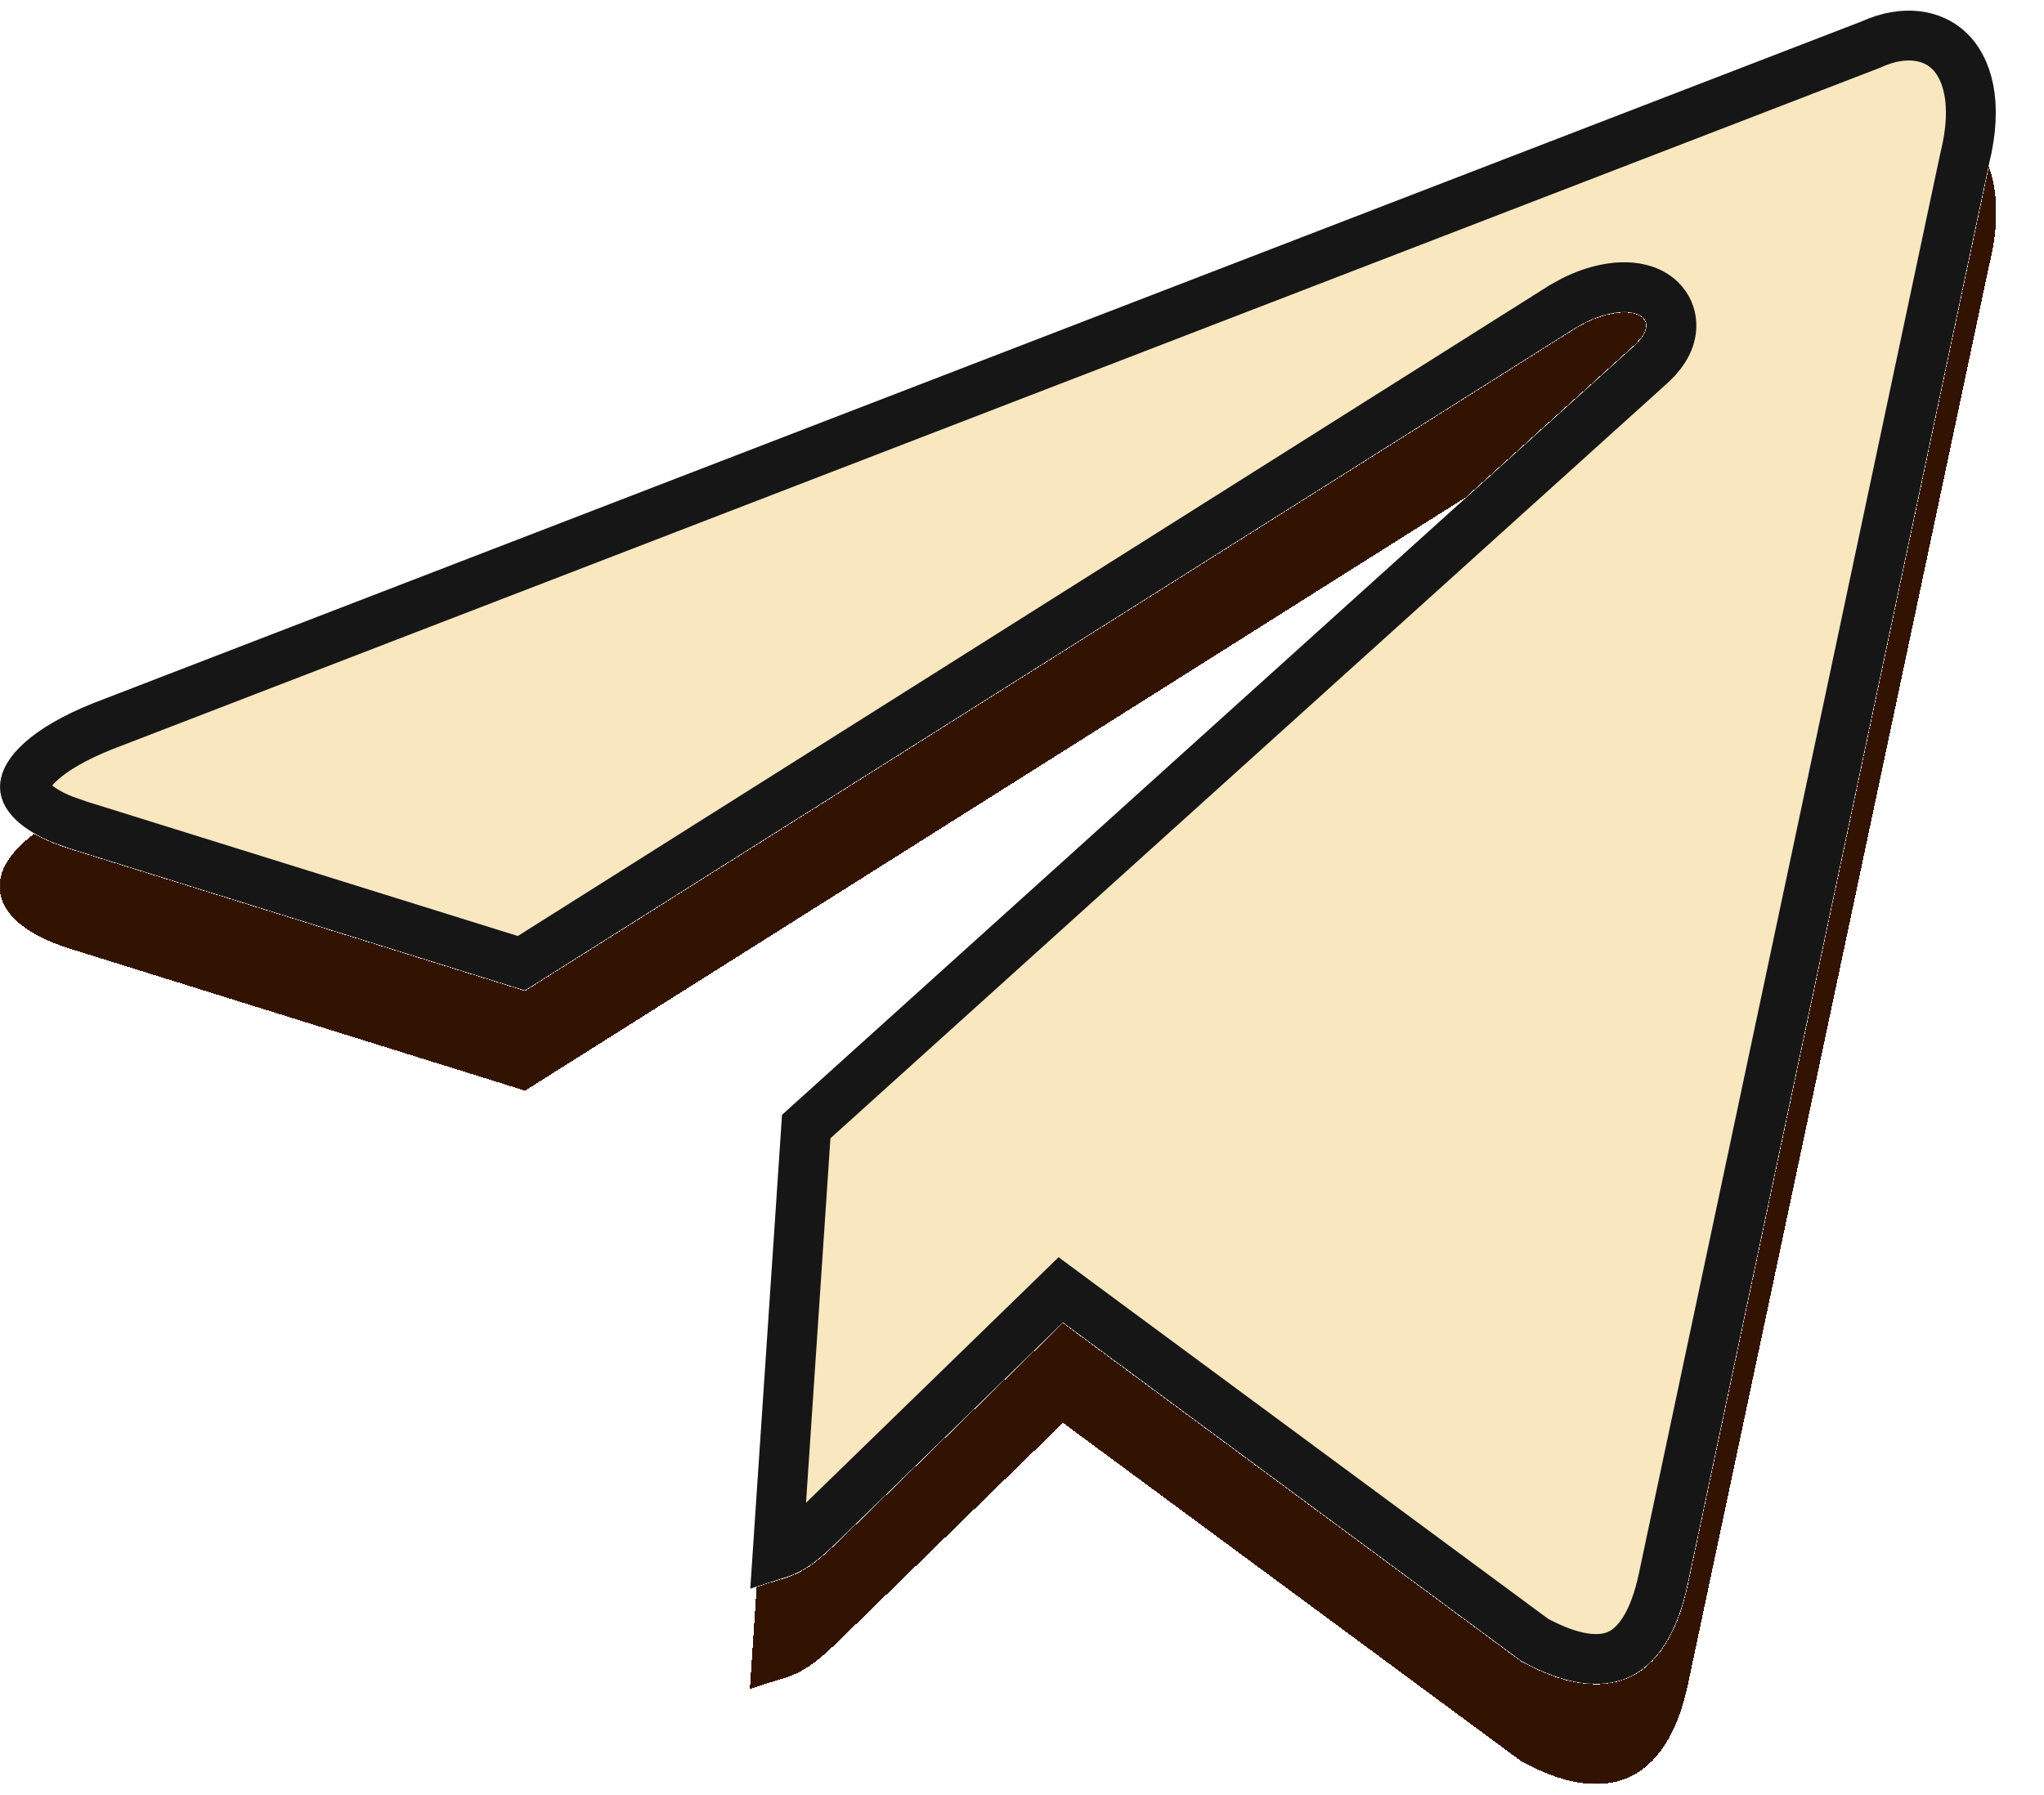
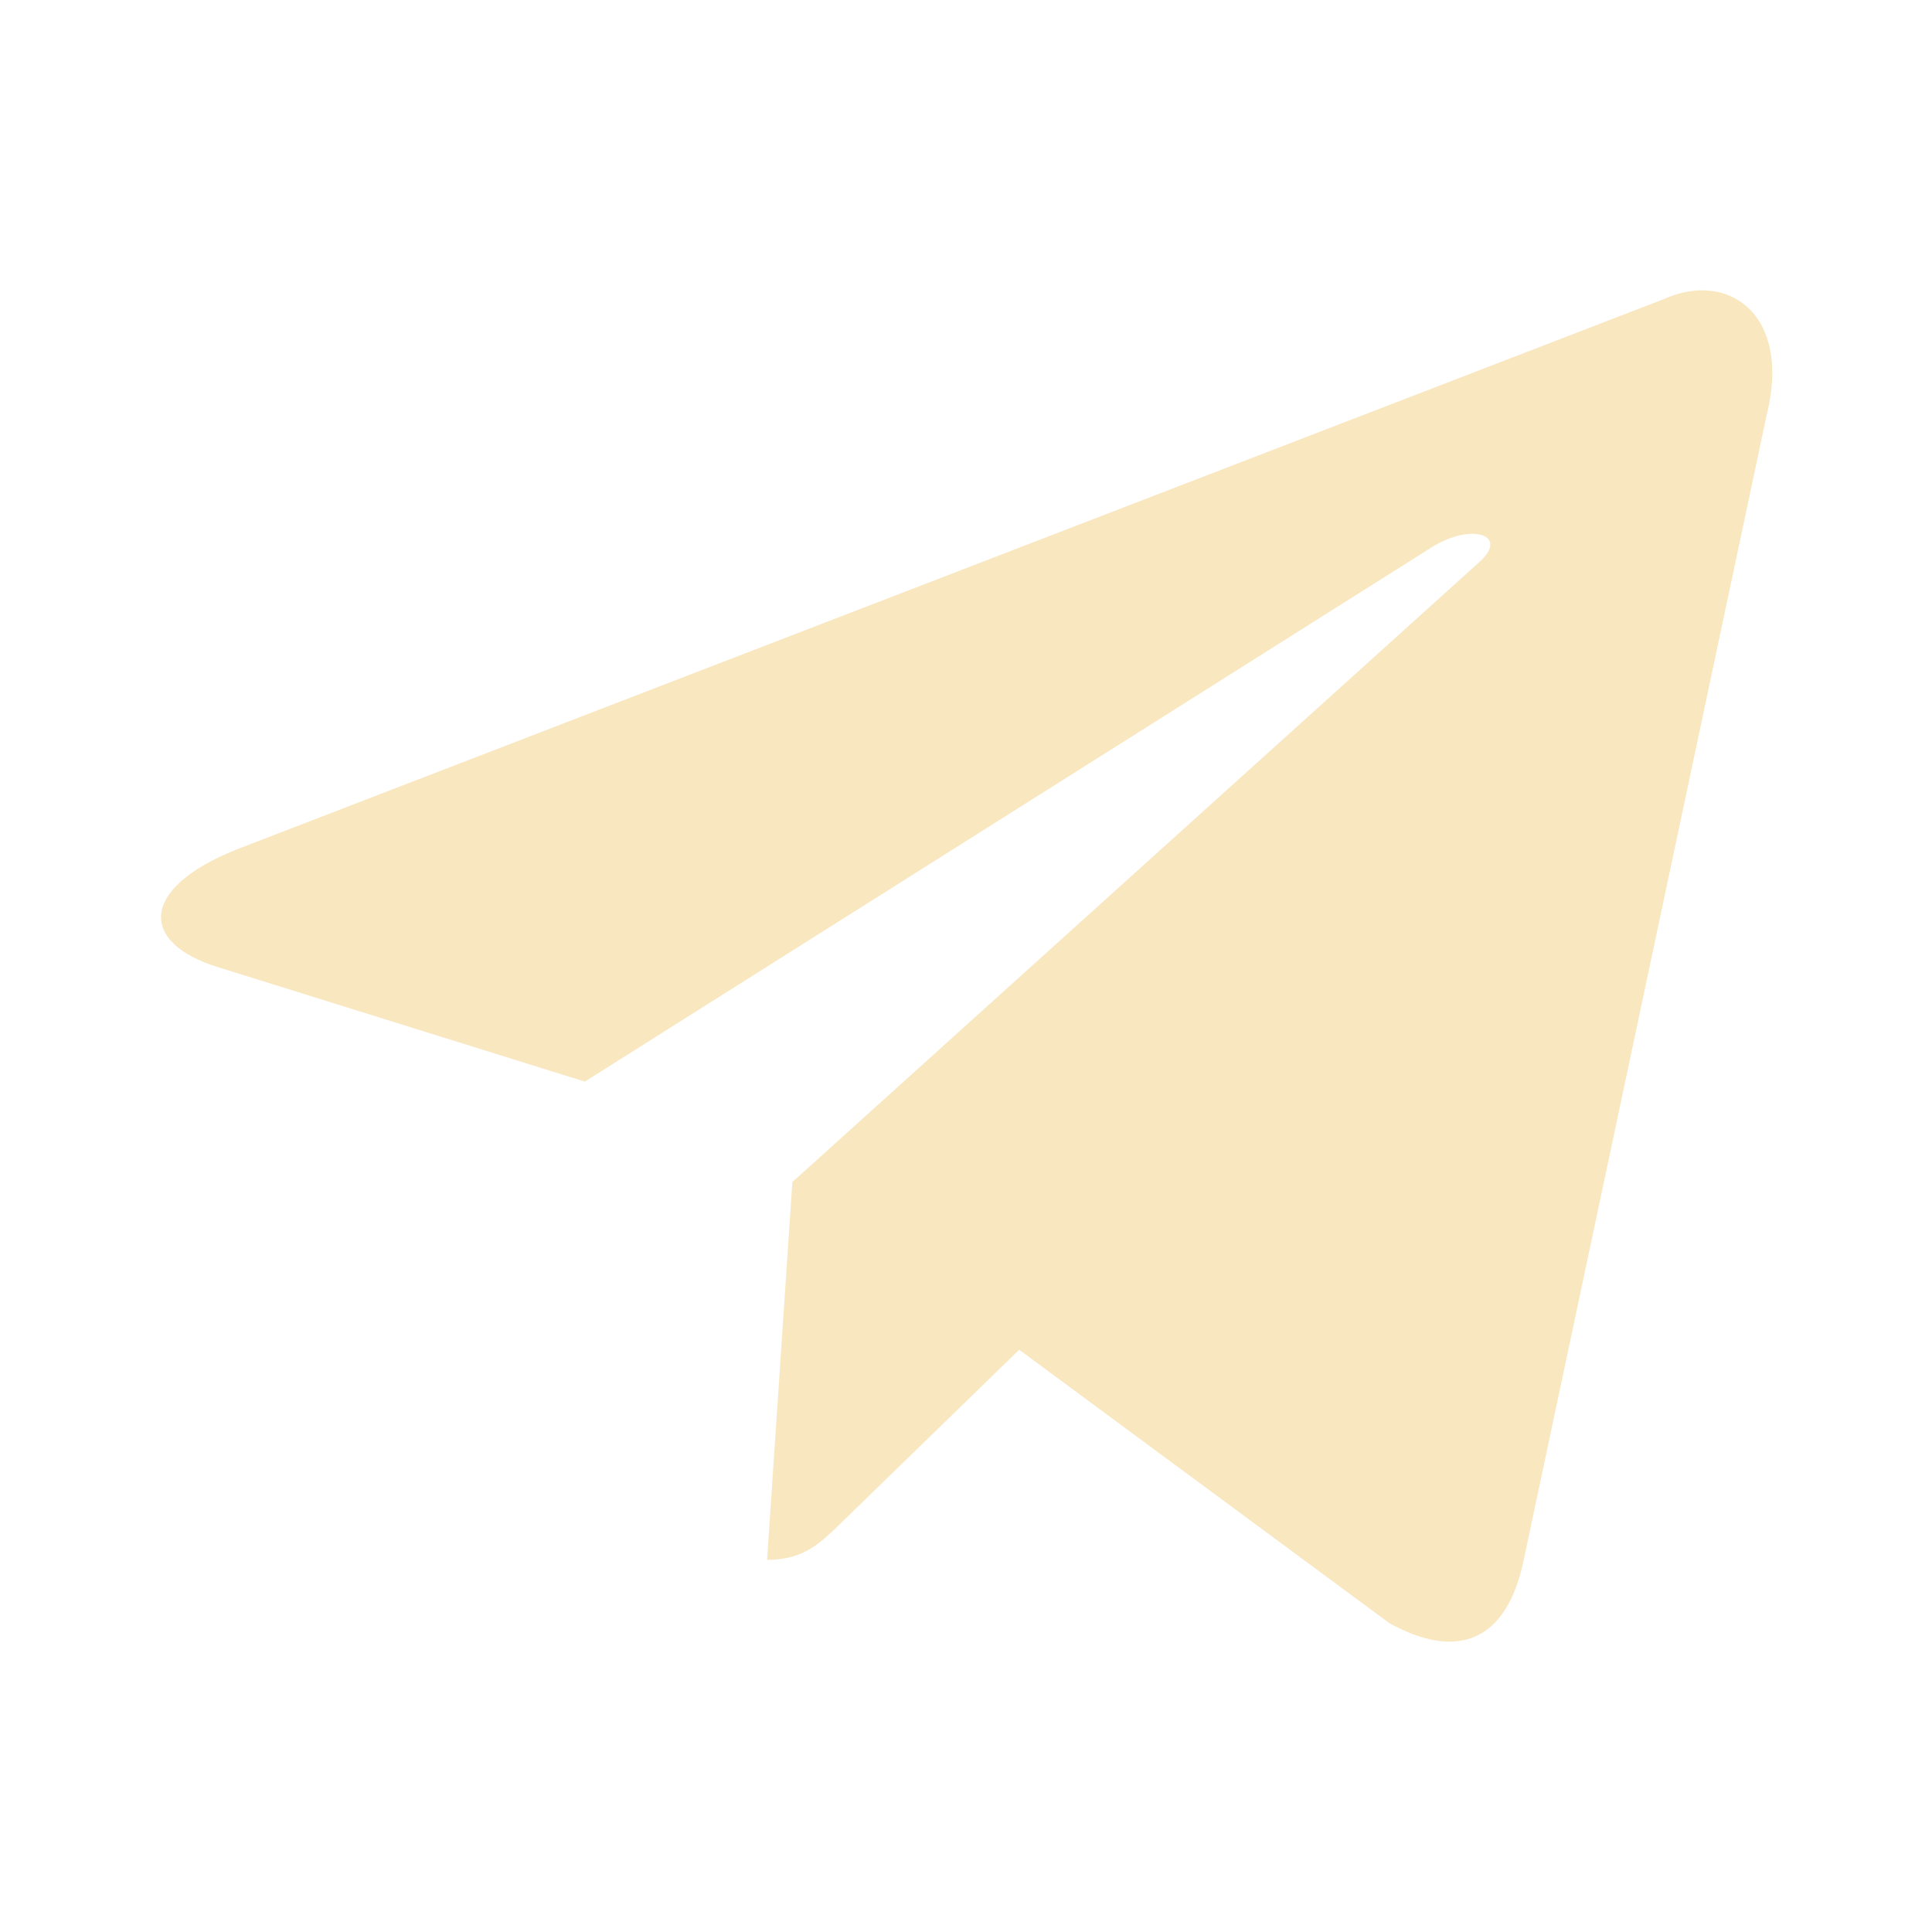
- <svg xmlns="http://www.w3.org/2000/svg" width="41" height="36" viewBox="0 0 41 36" fill="none">
-   <g filter="url(#filter0_d_4123_4)">
-     <path d="M37.33 0.434L1.87 14.108C-0.55 15.08 -0.536 16.43 1.426 17.032L10.53 19.872L31.594 6.582C32.59 5.976 33.5 6.302 32.752 6.966L15.686 22.368H15.682L15.686 22.37L15.058 31.754C15.978 31.754 16.384 31.332 16.9 30.834L21.322 26.534L30.52 33.328C32.216 34.262 33.434 33.782 33.856 31.758L39.894 3.302C40.512 0.824 38.948 -0.298 37.33 0.434Z" fill="#F9E7C0" />
-     <path d="M37.536 0.89C38.204 0.588 38.768 0.7 39.103 1.024C39.446 1.355 39.693 2.044 39.409 3.181L39.405 3.199L33.367 31.655V31.656C33.17 32.601 32.817 33.036 32.461 33.197C32.105 33.357 31.562 33.325 30.783 32.901L21.619 26.132L21.278 25.879L20.974 26.175L16.553 30.474C16.281 30.737 16.095 30.919 15.874 31.051C15.791 31.101 15.701 31.141 15.598 31.174L16.172 22.603L33.084 7.34C33.299 7.149 33.514 6.885 33.526 6.56C33.533 6.38 33.475 6.208 33.36 6.072C33.252 5.943 33.114 5.868 32.989 5.825C32.746 5.741 32.464 5.748 32.199 5.803C31.994 5.846 31.775 5.922 31.555 6.033L31.334 6.155L31.327 6.16L10.458 19.326L1.575 16.555L1.573 16.554L1.266 16.446C0.988 16.334 0.794 16.21 0.671 16.094C0.516 15.948 0.494 15.837 0.502 15.759C0.512 15.663 0.58 15.49 0.835 15.265C1.086 15.043 1.481 14.804 2.05 14.575L37.51 0.901L37.523 0.896L37.536 0.89Z" stroke="#161616" />
-   </g>
-   <defs>
-     <filter id="filter0_d_4123_4" x="0.001" y="0.213" width="40.031" height="35.573" filterUnits="userSpaceOnUse" color-interpolation-filters="sRGB">
-       <feFlood flood-opacity="0" result="BackgroundImageFix" />
-       <feColorMatrix in="SourceAlpha" type="matrix" values="0 0 0 0 0 0 0 0 0 0 0 0 0 0 0 0 0 0 127 0" result="hardAlpha" />
-       <feOffset dy="2" />
-       <feComposite in2="hardAlpha" operator="out" />
-       <feColorMatrix type="matrix" values="0 0 0 0 0.197 0 0 0 0 0.075 0 0 0 0 0.008 0 0 0 1 0" />
-       <feBlend mode="normal" in2="BackgroundImageFix" result="effect1_dropShadow_4123_4" />
-       <feBlend mode="normal" in="SourceGraphic" in2="effect1_dropShadow_4123_4" result="shape" />
-     </filter>
-   </defs>
+ <svg xmlns="http://www.w3.org/2000/svg" width="48" height="48" viewBox="0 0 48 48" fill="none">
+   <path d="M41.33 7.434L5.87 21.108C3.45 22.08 3.464 23.43 5.426 24.032L14.53 26.872L35.594 13.582C36.59 12.976 37.5 13.302 36.752 13.966L19.686 29.368H19.682L19.686 29.37L19.058 38.754C19.978 38.754 20.384 38.332 20.9 37.834L25.322 33.534L34.52 40.328C36.216 41.262 37.434 40.782 37.856 38.758L43.894 10.302C44.512 7.824 42.948 6.702 41.33 7.434Z" fill="#F9E7C0" />
</svg>
